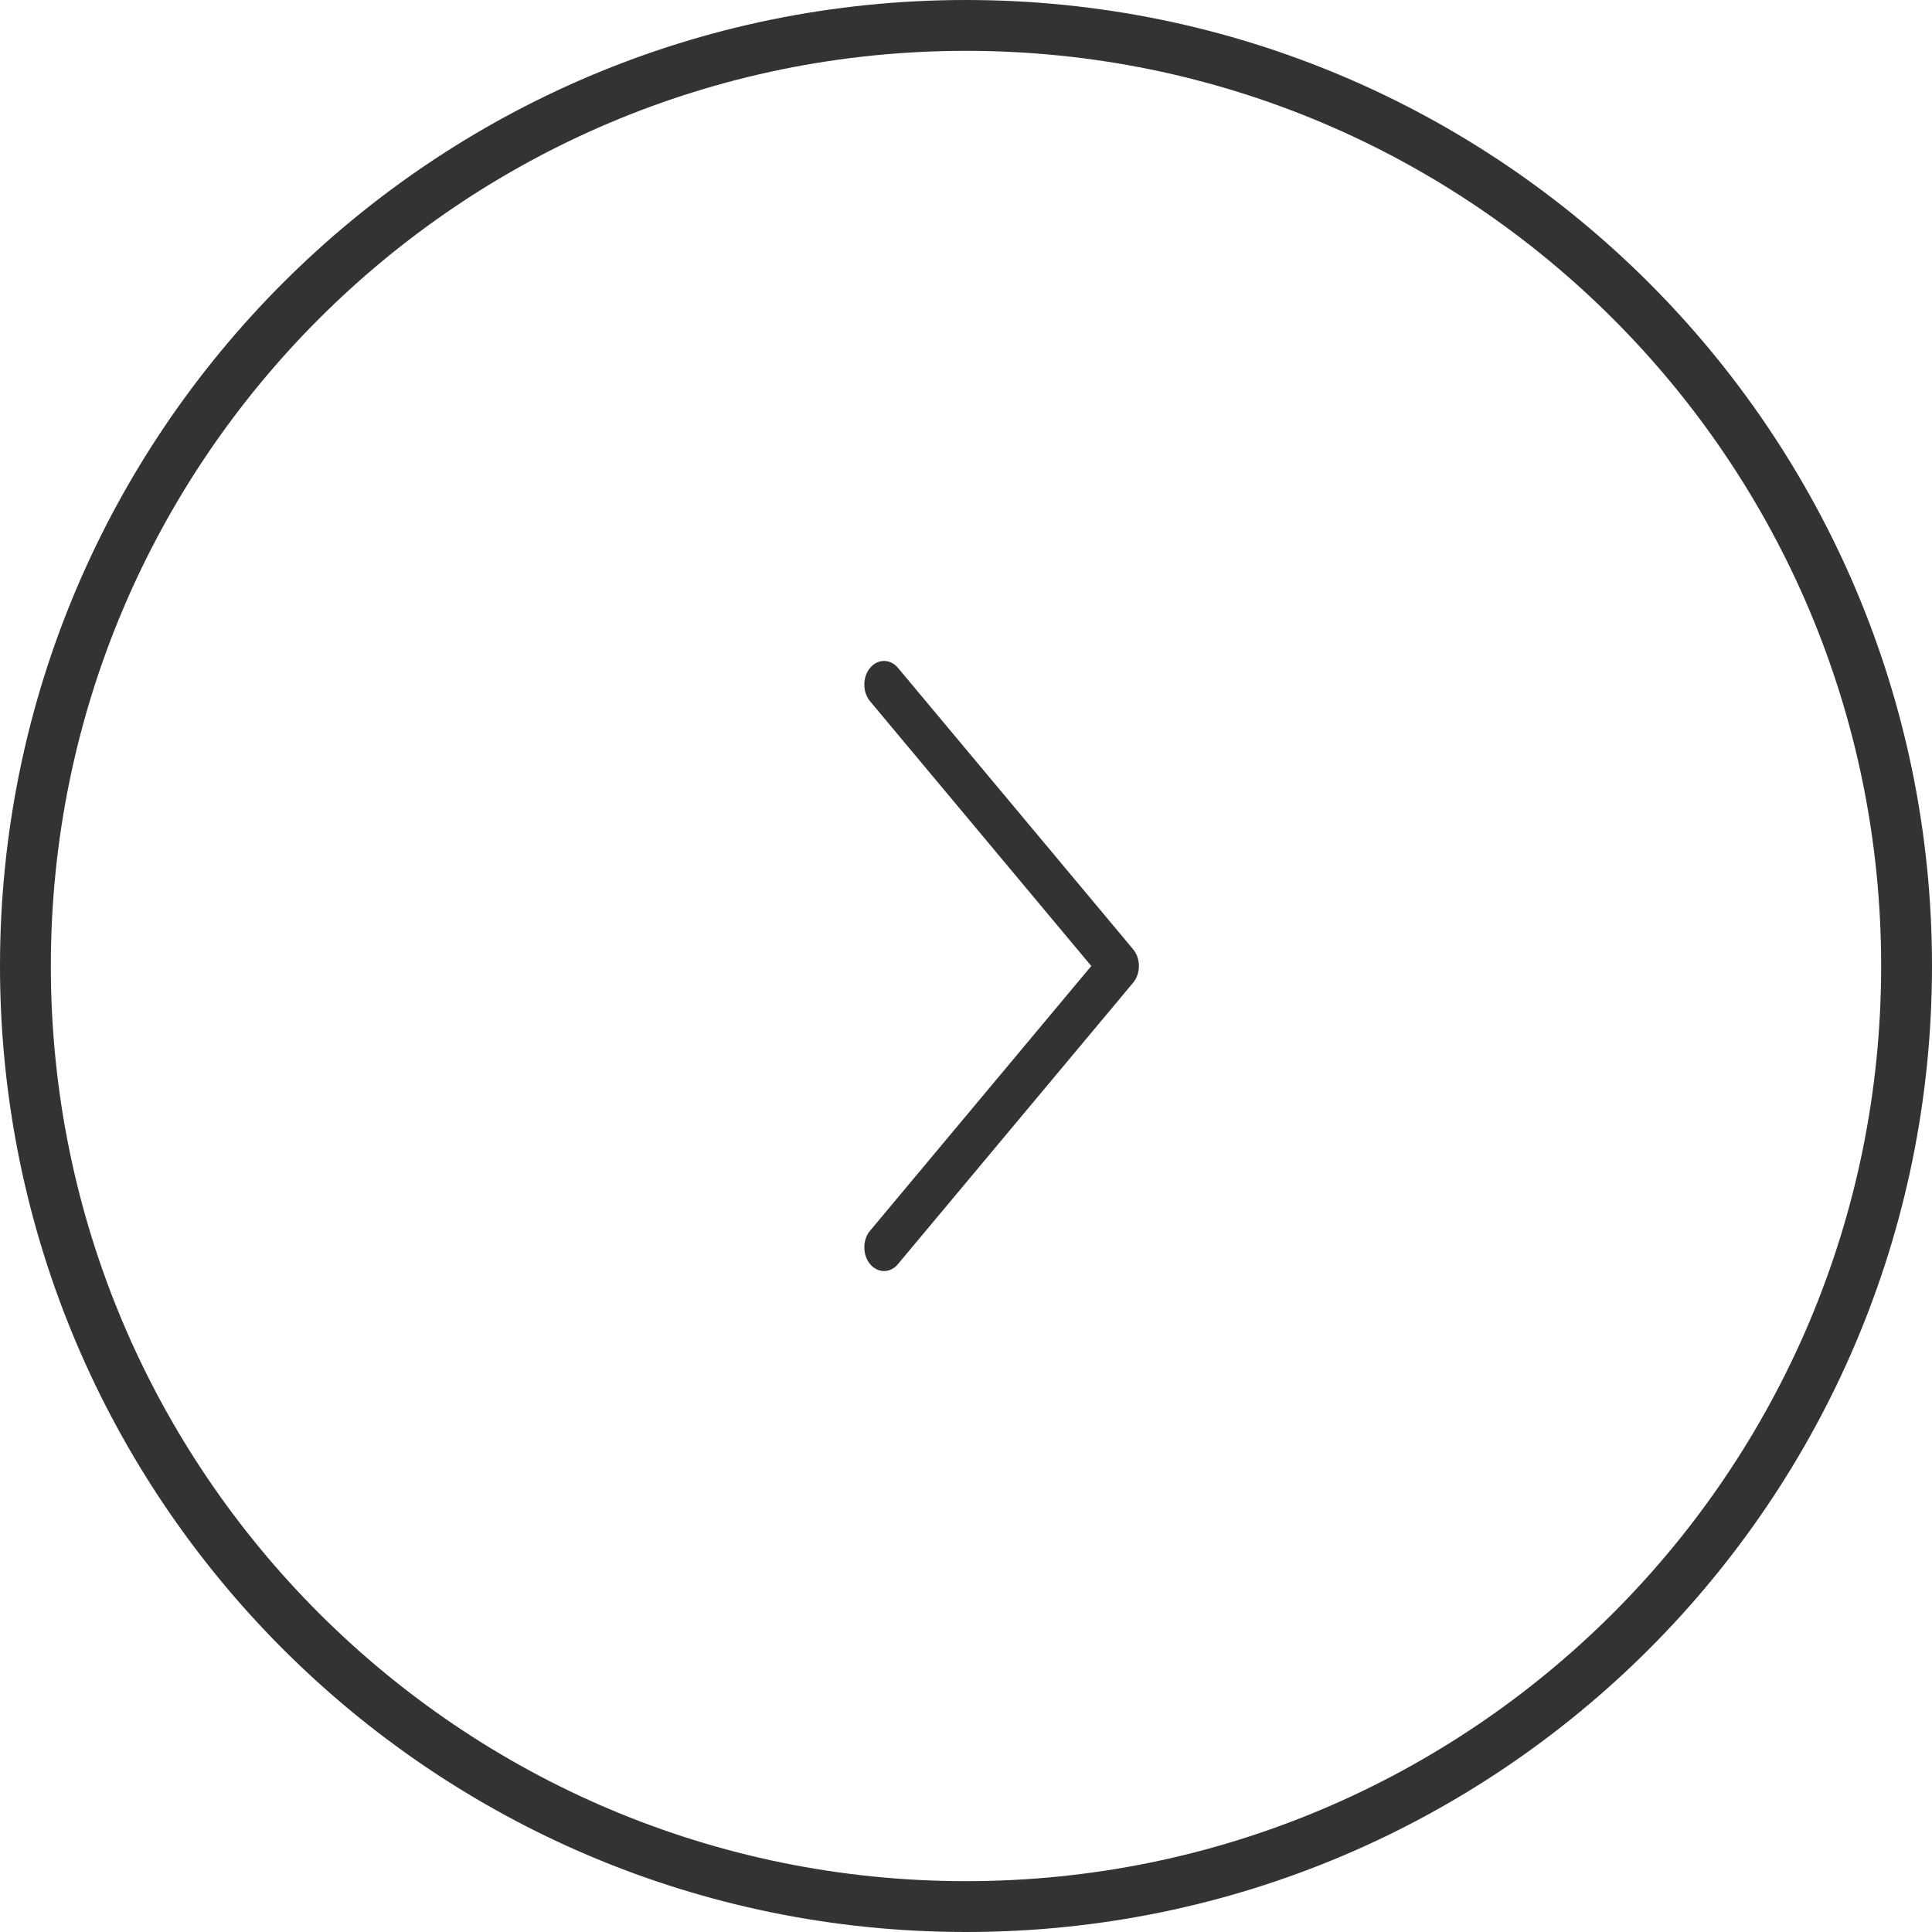
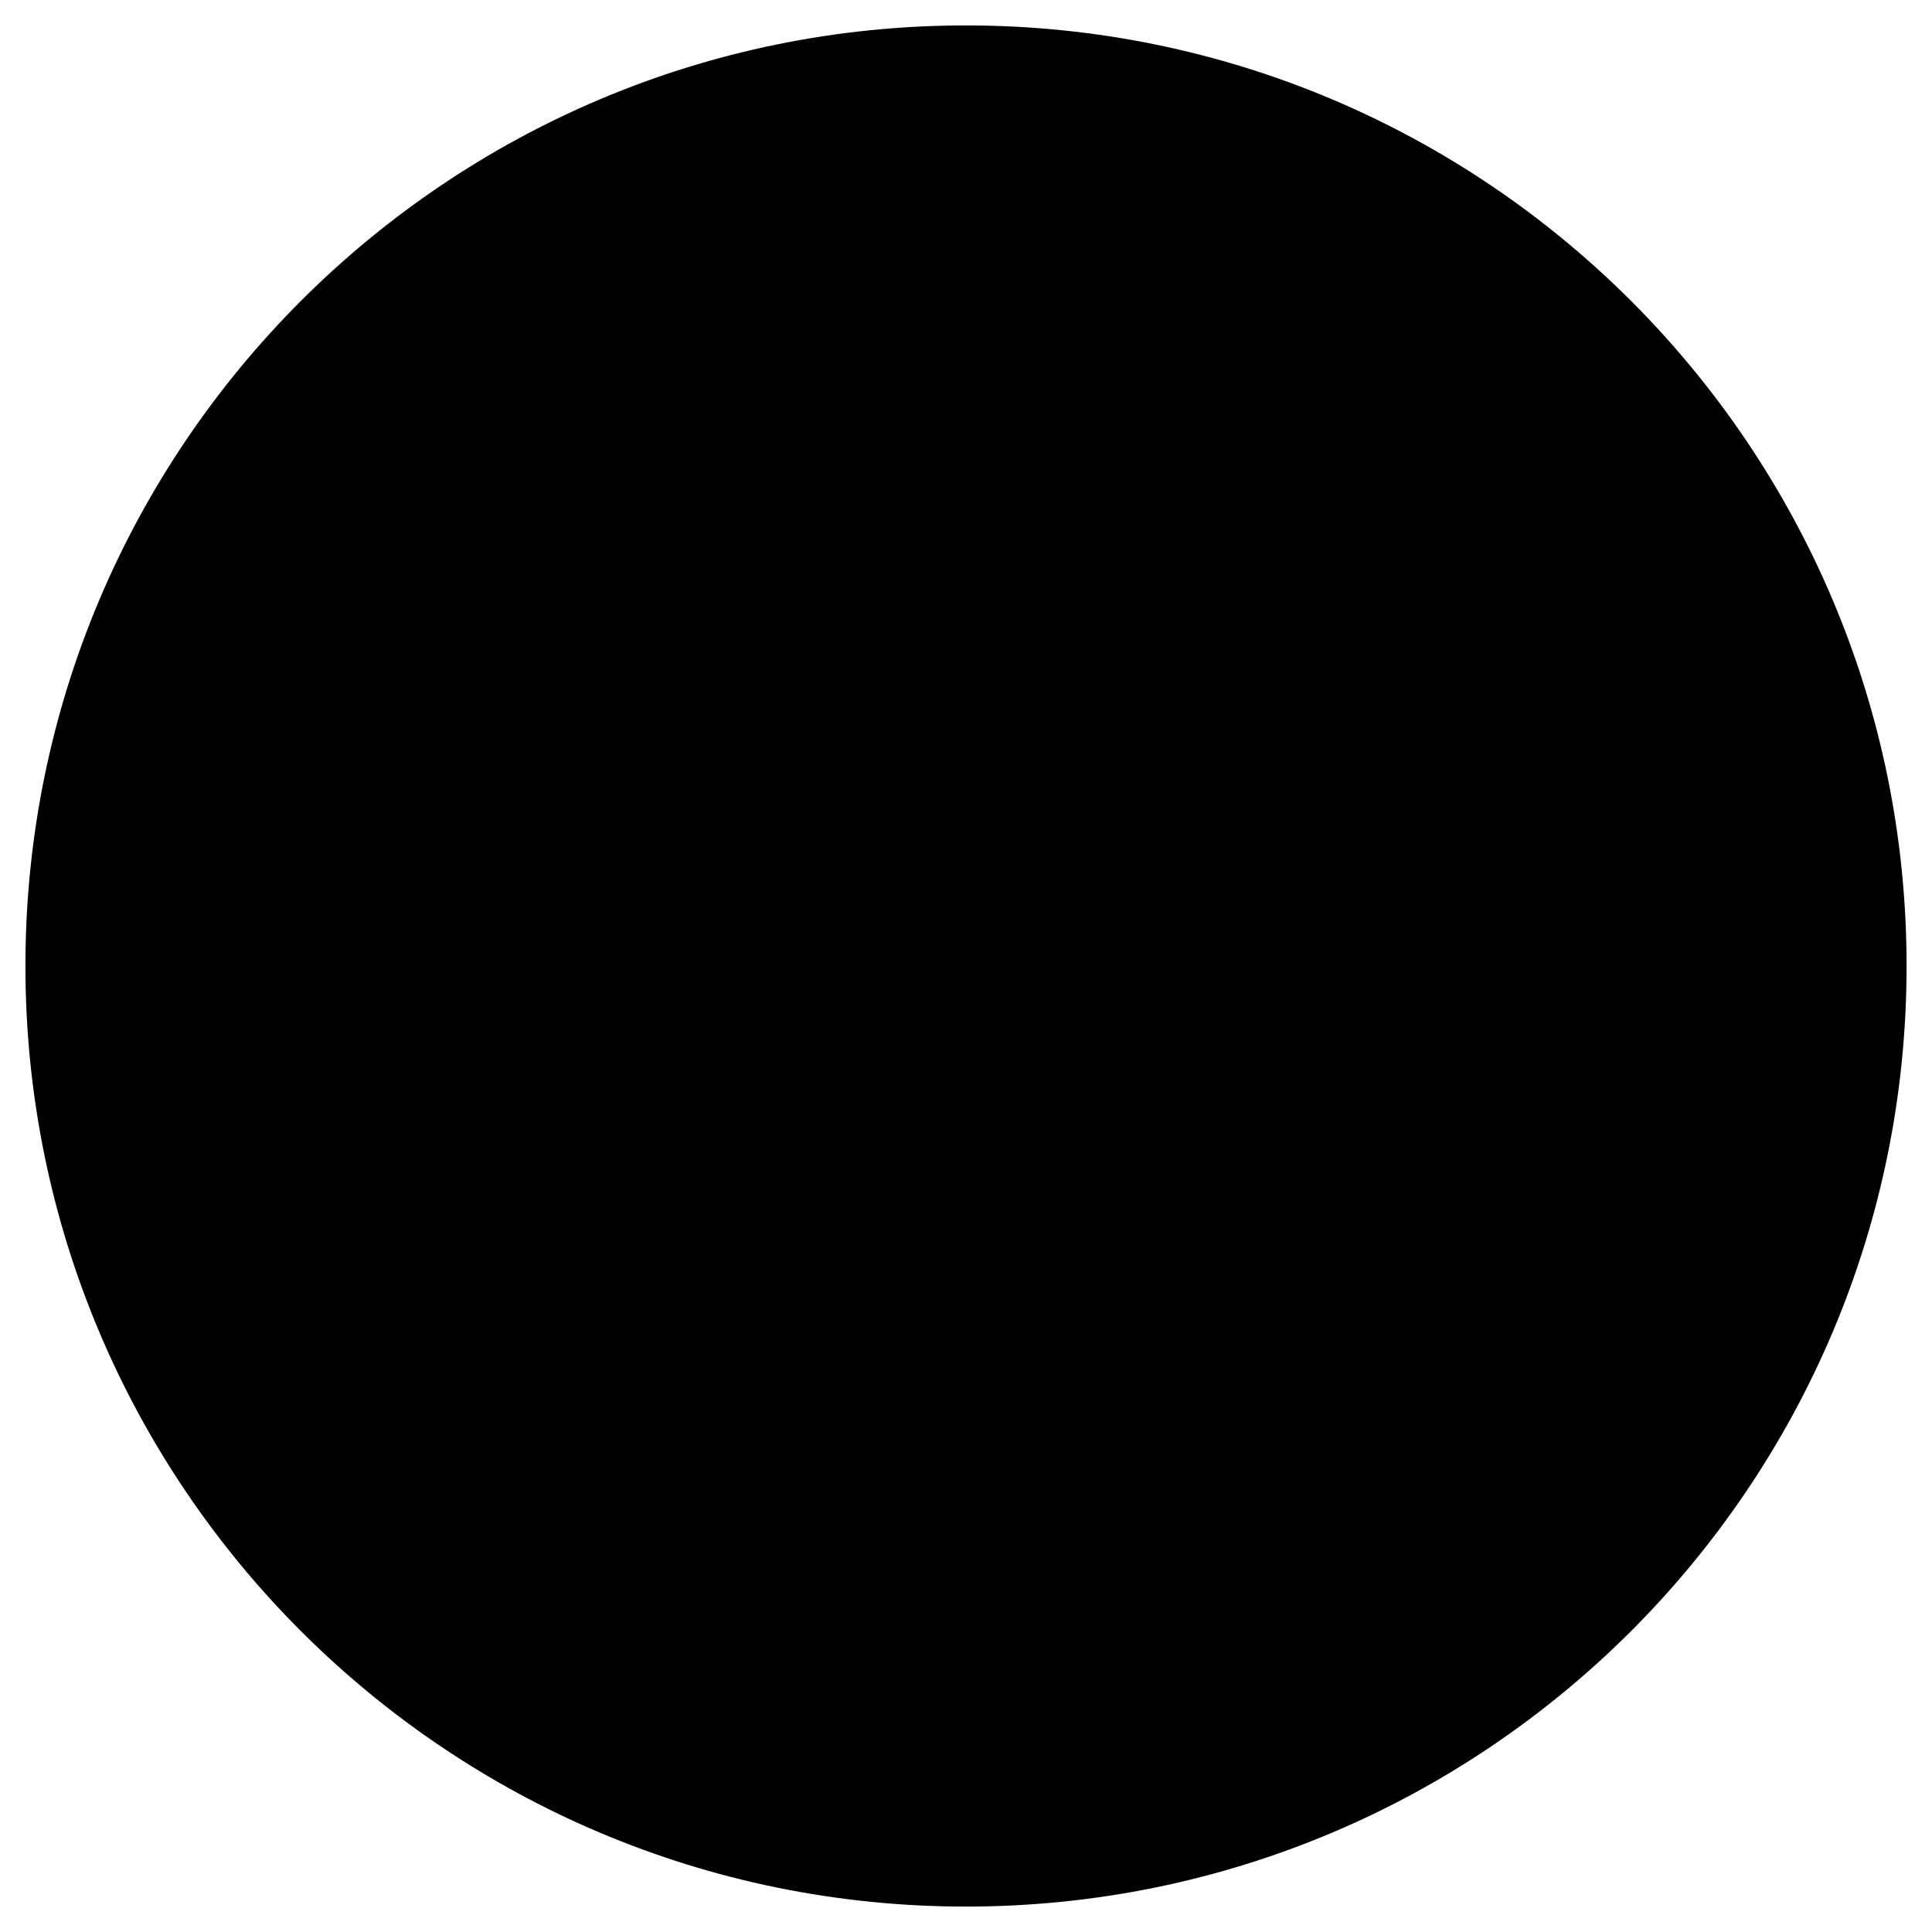
- <svg xmlns="http://www.w3.org/2000/svg" width="38" height="38" viewBox="0 0 38 38" fill="none">
-   <circle cx="19" cy="19" r="18.5" stroke="#333333" />
-   <path d="M22.287 18.671L17.662 13.136C17.51 12.954 17.265 12.955 17.113 13.137C16.962 13.319 16.962 13.613 17.114 13.794L21.464 19L17.114 24.206C16.962 24.387 16.962 24.681 17.113 24.863C17.189 24.954 17.288 25 17.388 25C17.487 25 17.586 24.955 17.661 24.864L22.287 19.329C22.36 19.242 22.401 19.124 22.401 19C22.401 18.877 22.36 18.758 22.287 18.671Z" fill="#333333" />
+ <svg xmlns="http://www.w3.org/2000/svg" width="38" height="38" viewBox="0 0 38 38">
+   <circle cx="19" cy="19" r="18.5" />
+   <path d="M22.287 18.671L17.662 13.136C17.51 12.954 17.265 12.955 17.113 13.137C16.962 13.319 16.962 13.613 17.114 13.794L21.464 19L17.114 24.206C16.962 24.387 16.962 24.681 17.113 24.863C17.189 24.954 17.288 25 17.388 25C17.487 25 17.586 24.955 17.661 24.864L22.287 19.329C22.36 19.242 22.401 19.124 22.401 19C22.401 18.877 22.36 18.758 22.287 18.671Z" />
</svg>
